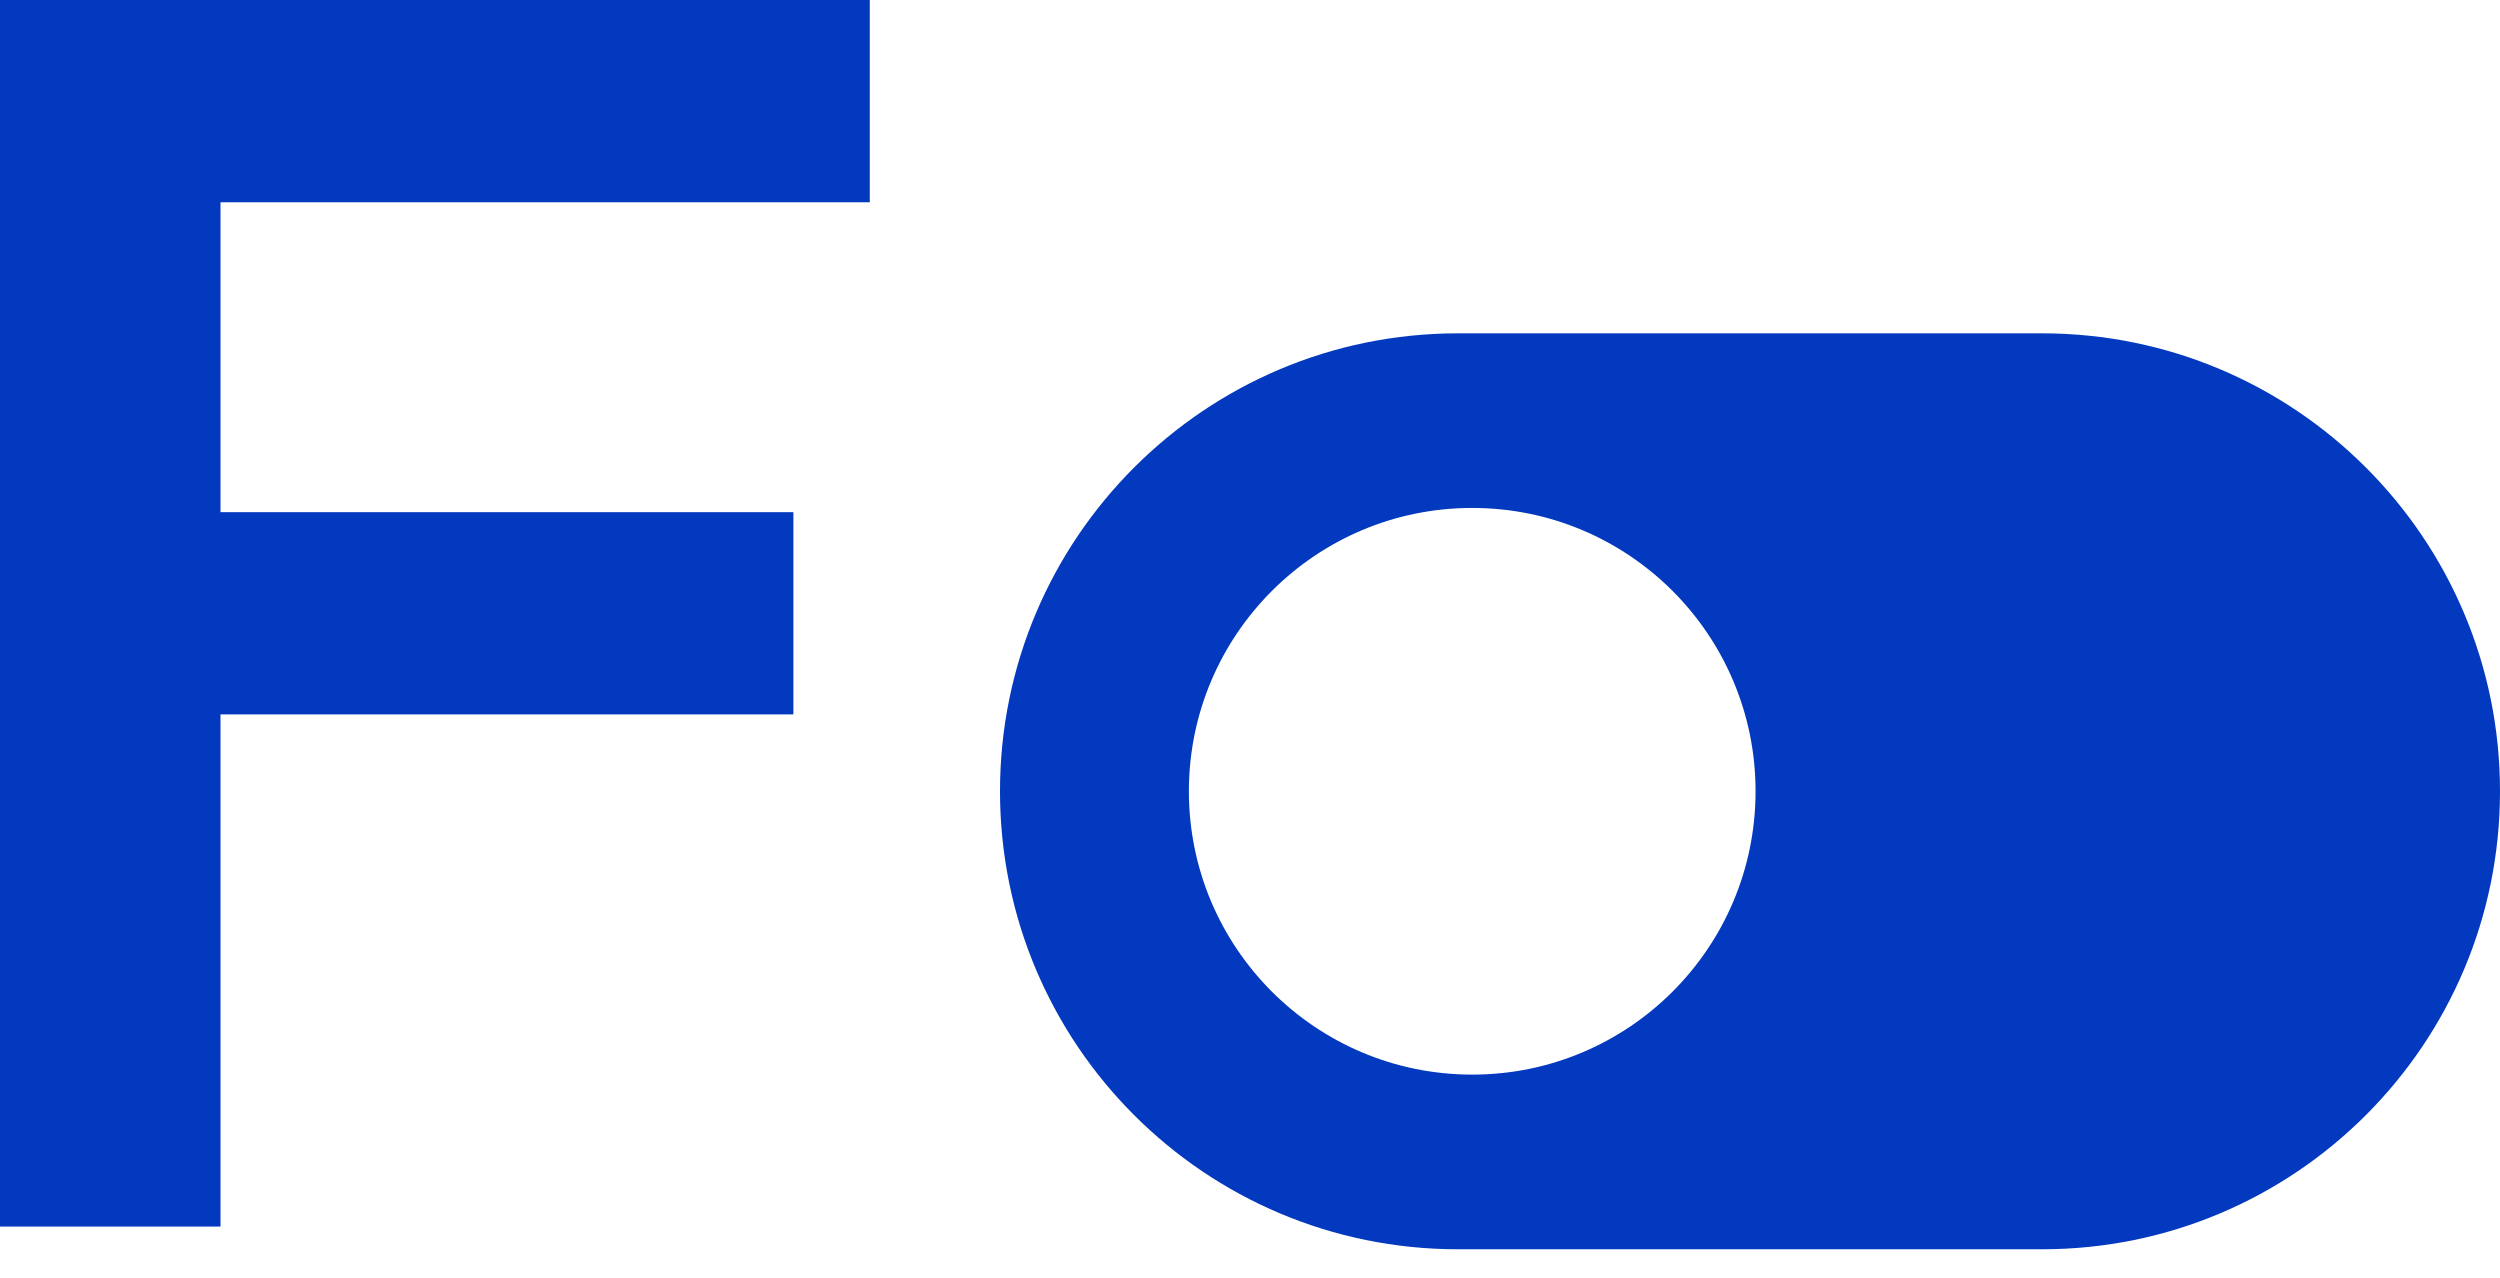
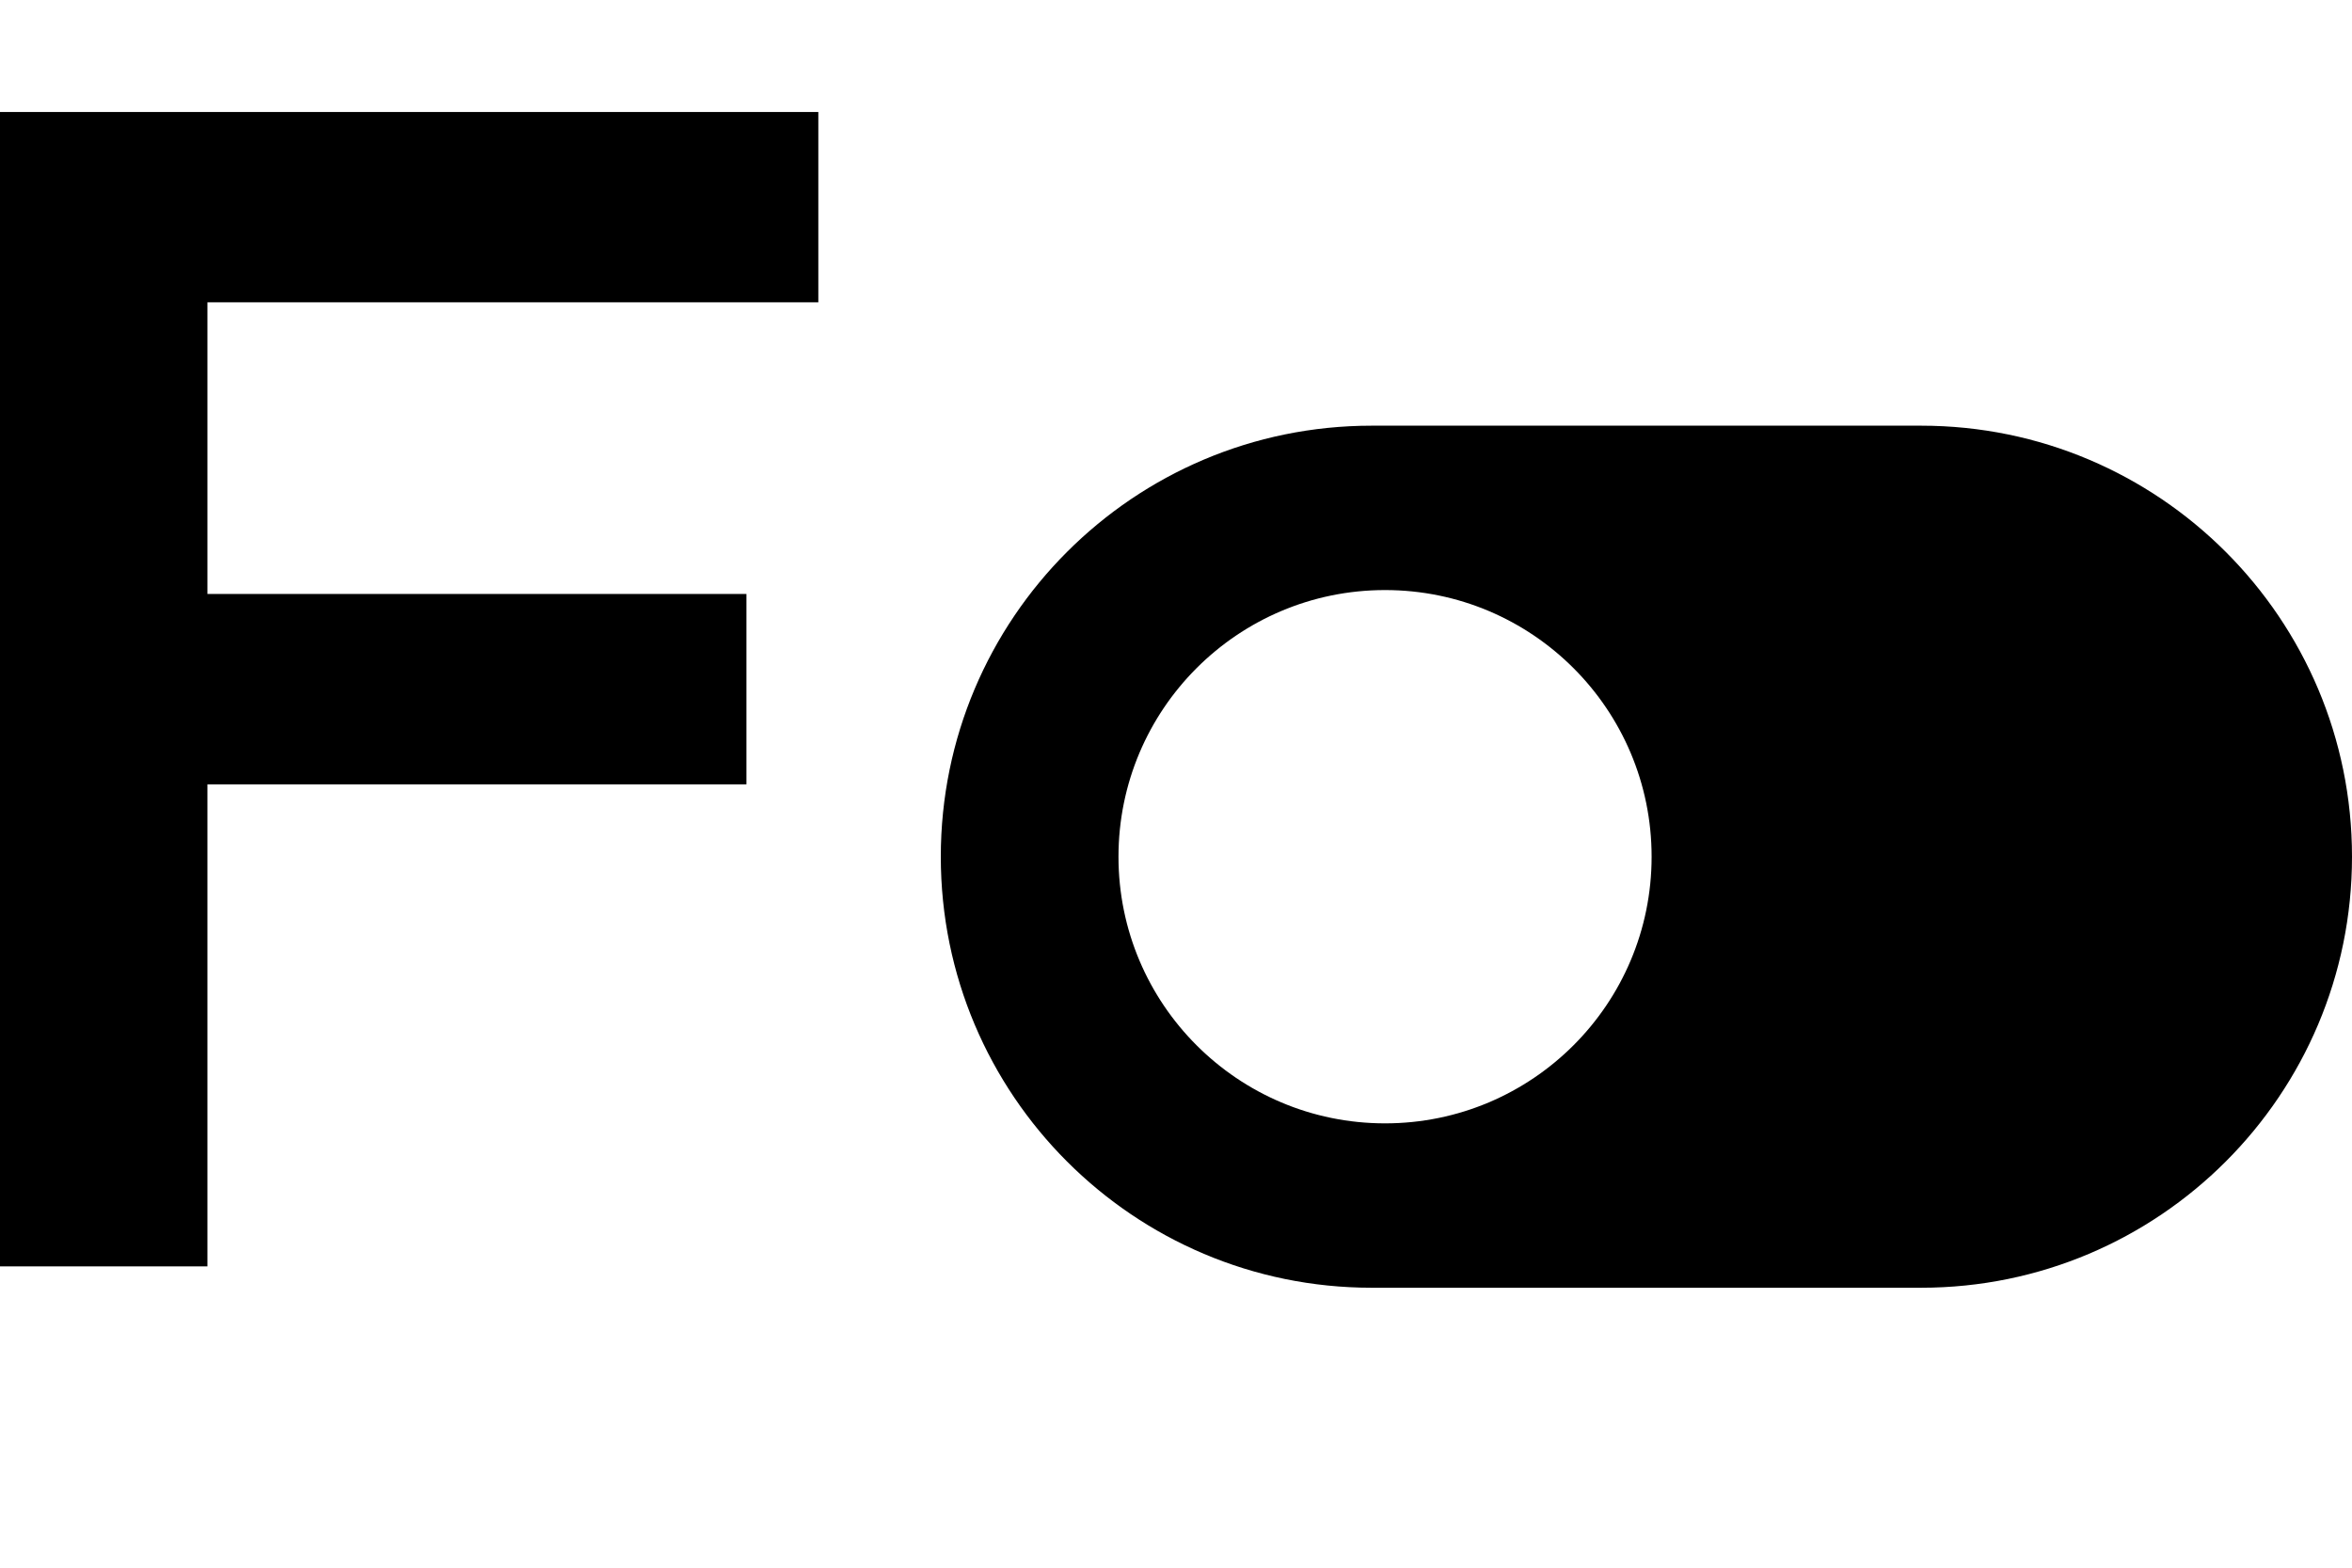
- <svg xmlns="http://www.w3.org/2000/svg" width="45px" height="23px" viewBox="0 0 45 23" version="1.1">
-   <g id="Page-1" stroke="none" stroke-width="1" fill="none" fill-rule="evenodd">
-     <g id="Group-3" fill="#0339BE">
-       <path d="M26.243,6 L36.757,6 C41.309,6 45,9.691 45,14.243 C45,18.796 41.309,22.487 36.757,22.487 L26.243,22.487 C21.691,22.487 18,18.796 18,14.243 C18,9.691 21.691,6 26.243,6 Z M26.5,19.343 C29.317,19.343 31.6,17.06 31.6,14.243 C31.6,11.427 29.317,9.143 26.5,9.143 C23.683,9.143 21.4,11.427 21.4,14.243 C21.4,17.06 23.683,19.343 26.5,19.343 Z" id="Combined-Shape" fill-rule="nonzero" />
-       <polygon id="Path" points="0 22.078 0 0 15.656 0 15.656 3.641 3.969 3.641 3.969 9.219 14.281 9.219 14.281 12.859 3.969 12.859 3.969 22.078" />
-     </g>
-   </g>
+ <svg xmlns="http://www.w3.org/2000/svg" width="42px" height="28px" viewBox="0 0 42 28" version="1.1">
+   <path d="M24.494,7.603 L34.306,7.603 C38.555,7.603 42,11.05 42,15.302 C42,19.553 38.555,23 34.306,23 L24.494,23 C20.245,23 16.8,19.553 16.8,15.302 C16.8,11.05 20.245,7.603 24.494,7.603 Z M24.733,20.064 C27.362,20.064 29.493,17.932 29.493,15.302 C29.493,12.671 27.362,10.539 24.733,10.539 C22.104,10.539 19.973,12.671 19.973,15.302 C19.973,17.932 22.104,20.064 24.733,20.064 Z M0,22.618 L0,2 L14.613,2 L14.613,5.4 L3.704,5.4 L3.704,10.609 L13.329,10.609 L13.329,14.009 L3.704,14.009 L3.704,22.618 L0,22.618 Z" />
</svg>
